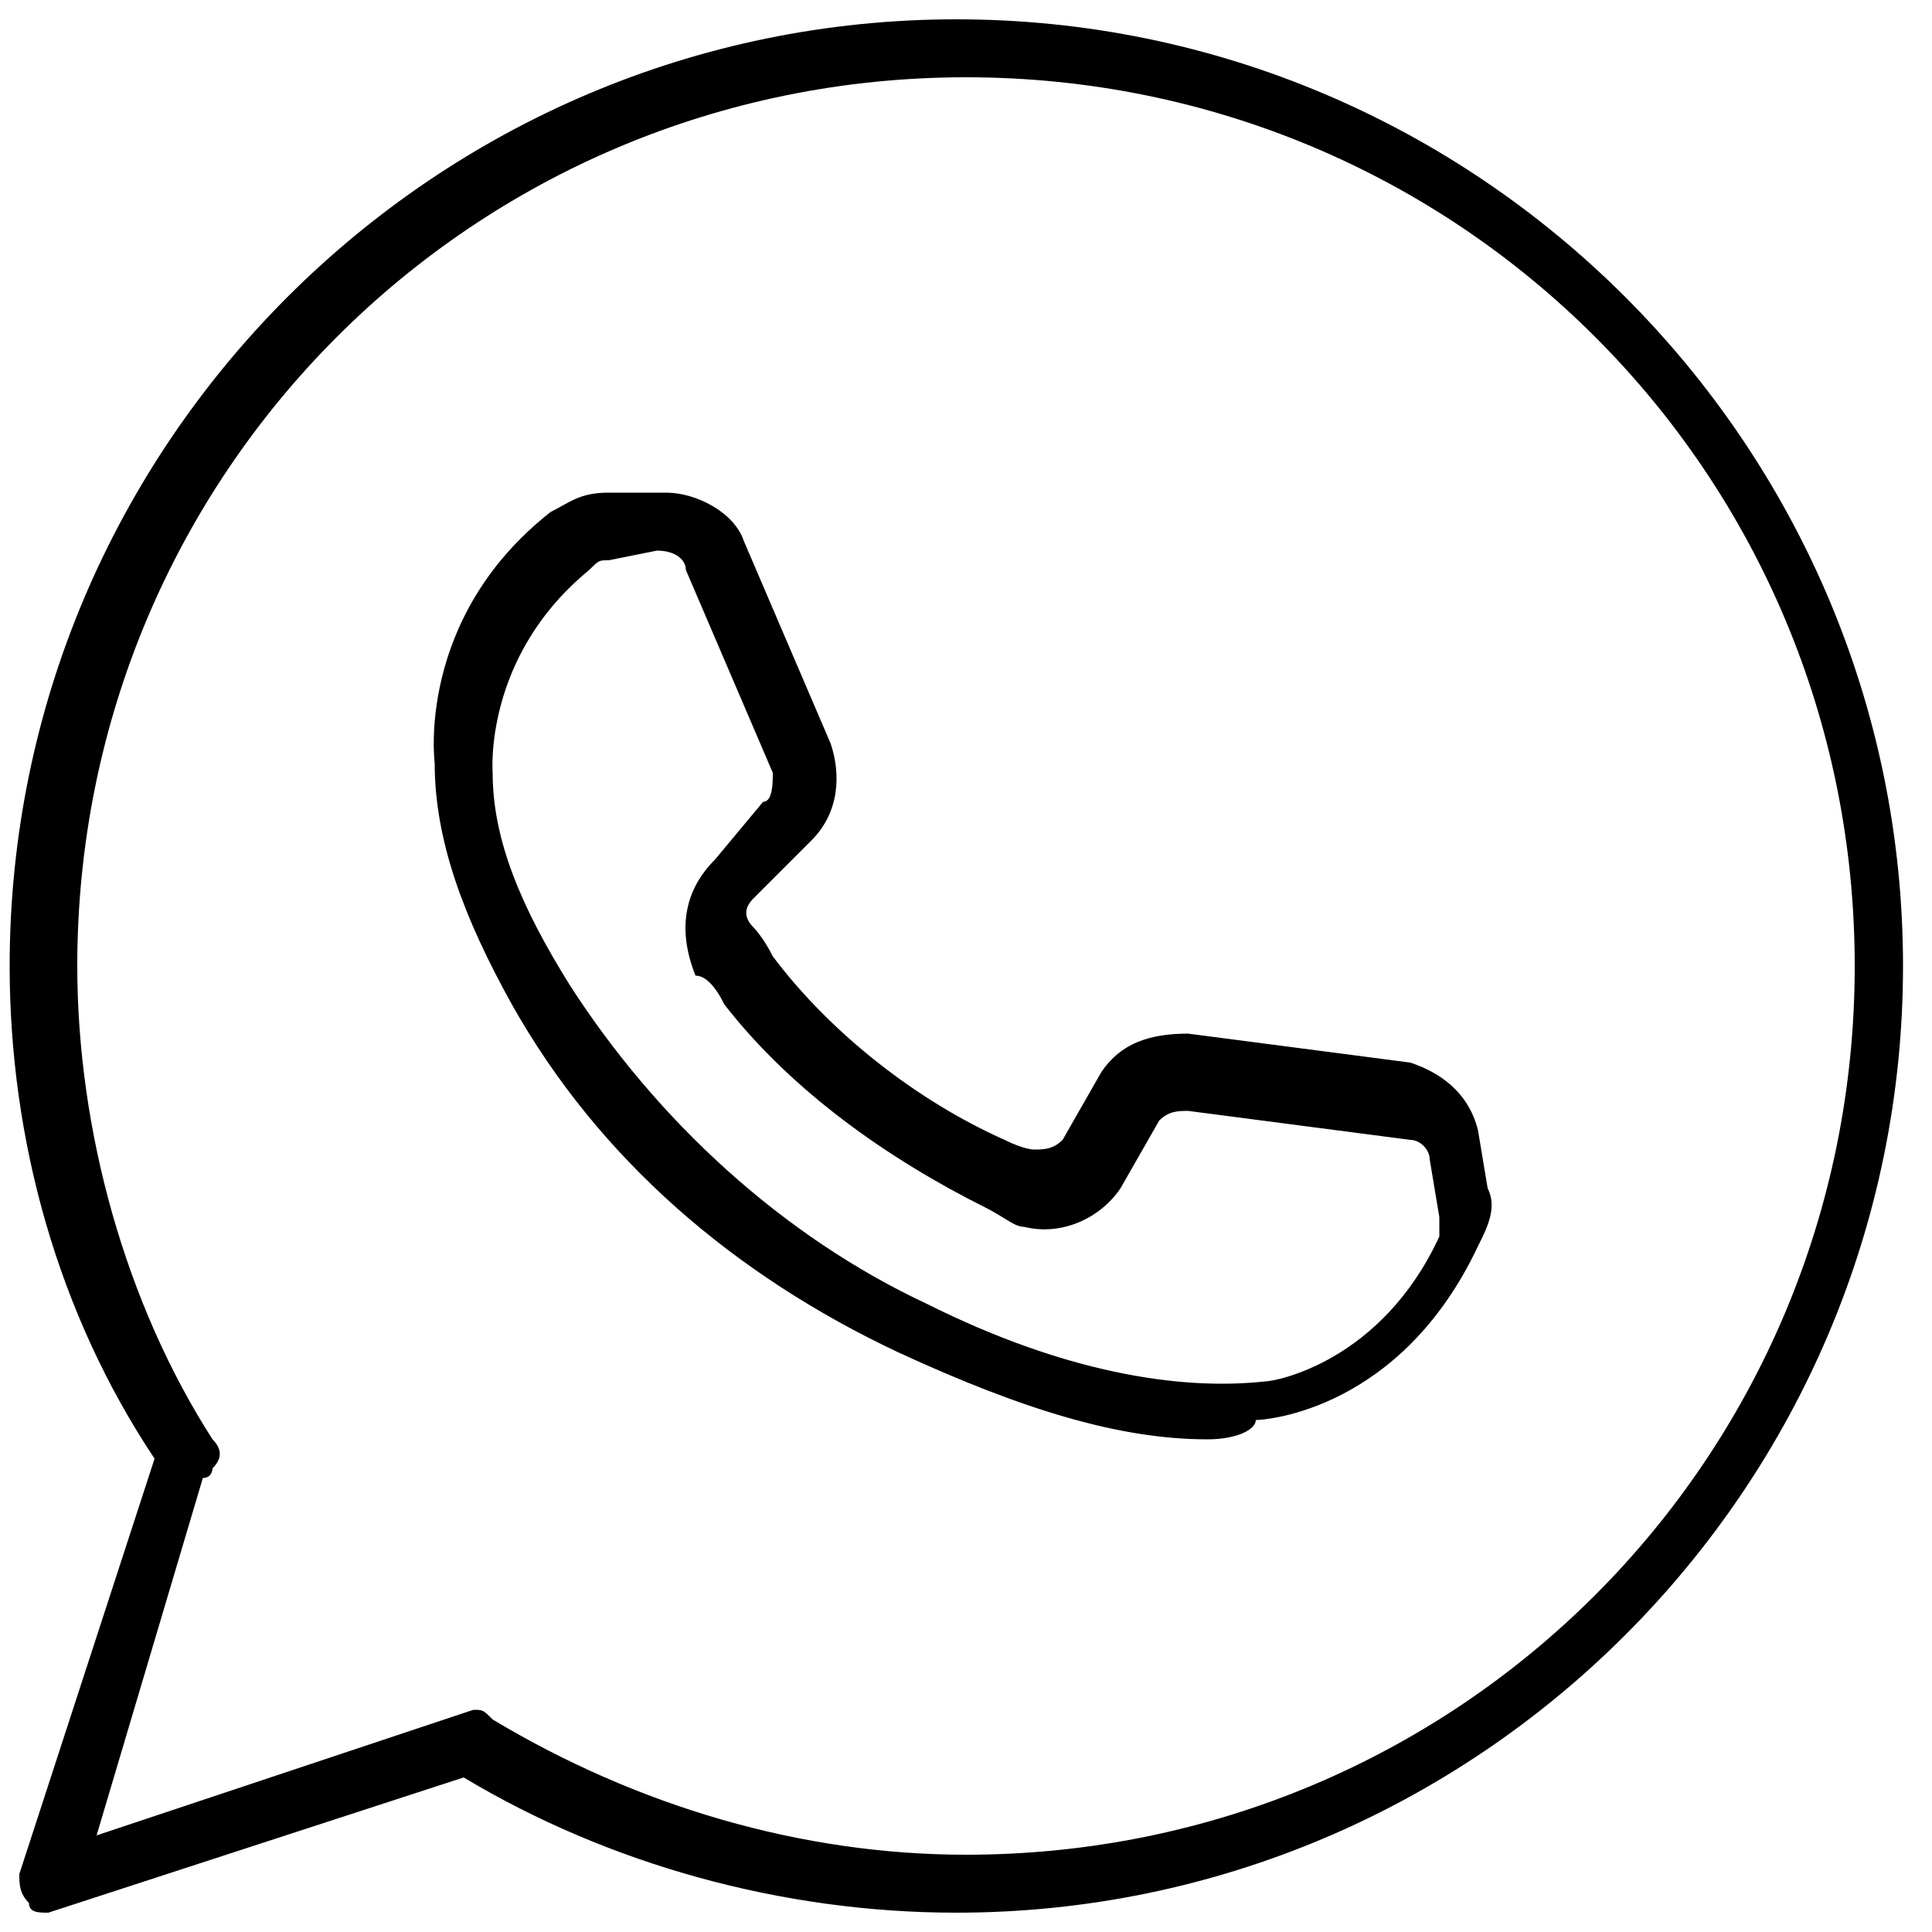
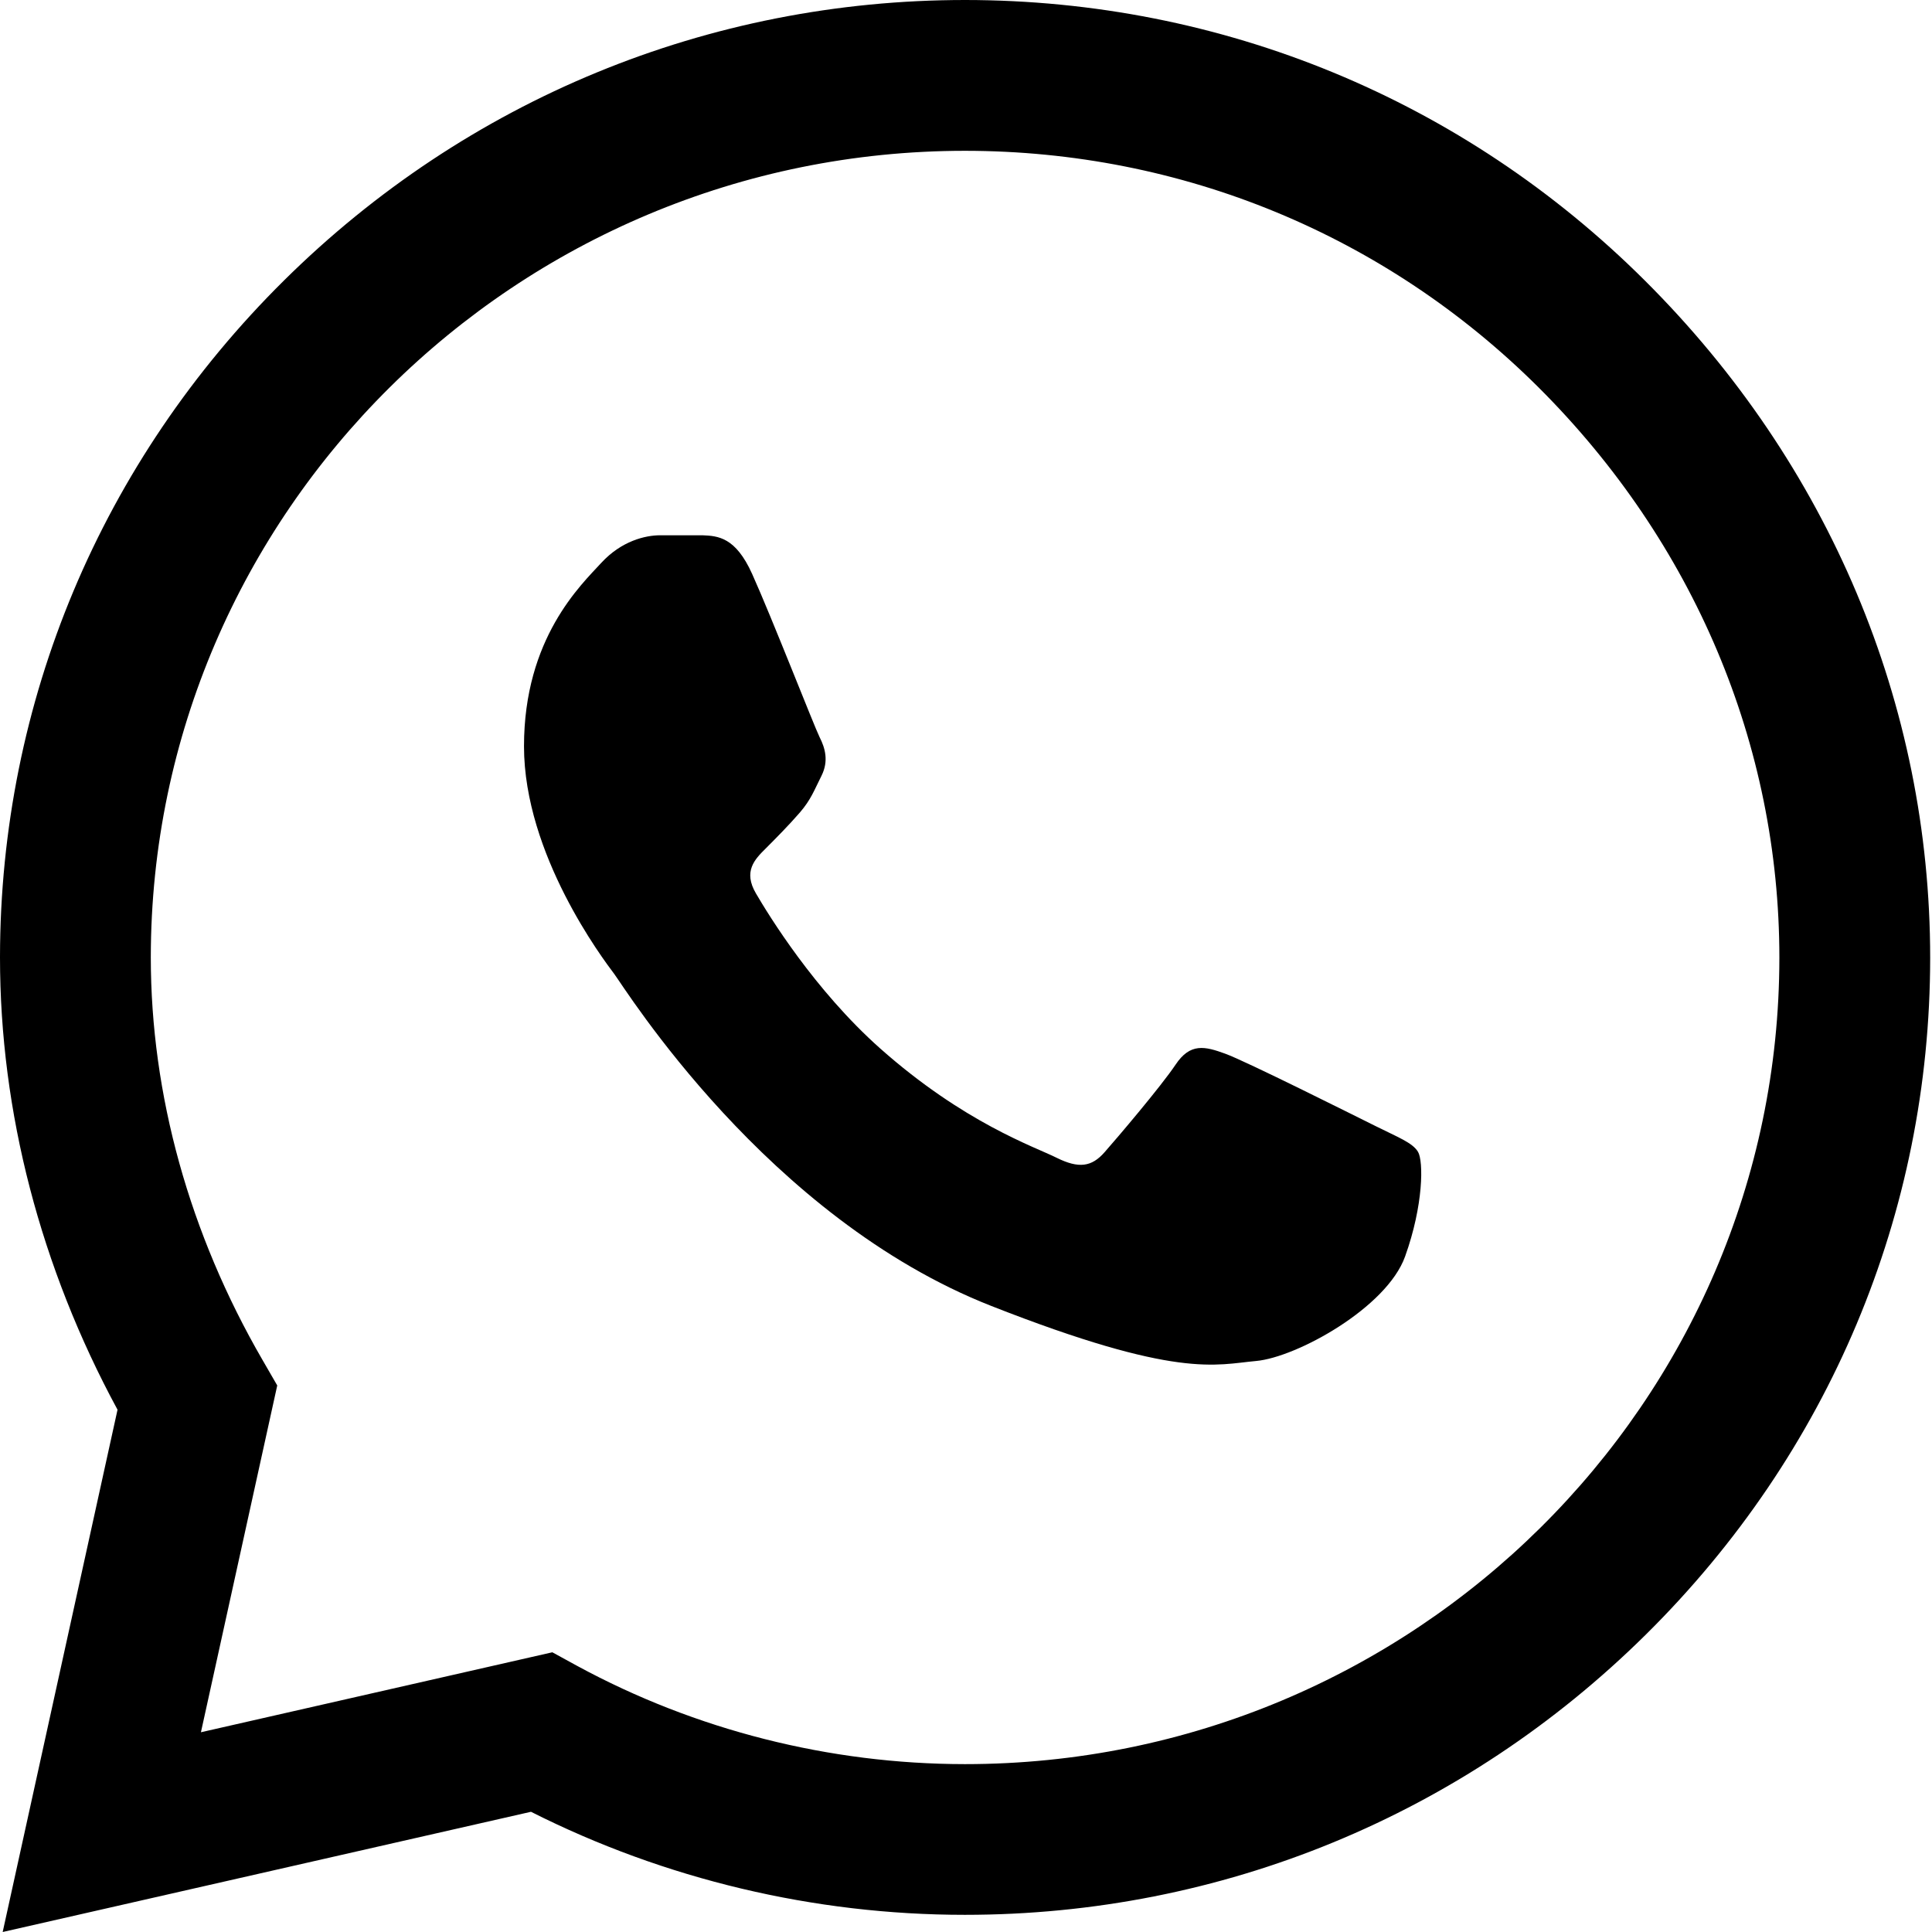
- <svg xmlns="http://www.w3.org/2000/svg" version="1.1" id="Layer_1" x="0px" y="0px" viewBox="0 0 20 20" style="enable-background:new 0 0 20 20;" xml:space="preserve">
-   <g id="FB">
- </g>
-   <g id="ig">
- </g>
-   <g id="yt">
- </g>
-   <g id="twitter">
- </g>
-   <g id="snapchat">
- </g>
-   <g id="WA">
-     <g>
-       <g>
-         <path d="M0.5,19.8c-0.1,0-0.2,0-0.2-0.1c-0.1-0.1-0.1-0.2-0.1-0.3l1.4-4.3c-1-1.5-1.5-3.3-1.5-5.1c0-5.4,4.4-9.8,9.8-9.8     s9.8,4.4,9.8,9.8s-4.4,9.8-9.8,9.8c-1.8,0-3.6-0.5-5.1-1.4L0.5,19.8C0.5,19.8,0.5,19.8,0.5,19.8z M4.9,17.7c0.1,0,0.1,0,0.2,0.1     c1.5,0.9,3.2,1.4,4.9,1.4c5.1,0,9.2-4.1,9.2-9.2S15.1,0.8,10,0.8S0.8,4.9,0.8,10c0,1.7,0.5,3.5,1.4,4.9c0.1,0.1,0.1,0.2,0,0.3     c0,0,0,0.1-0.1,0.1L1,19L4.9,17.7L4.9,17.7z" />
-       </g>
-       <g>
-         <path d="M12.5,14.9c-0.9,0-1.9-0.3-3.2-0.9c-1.7-0.8-3.1-2-4-3.6C4.8,9.5,4.5,8.7,4.5,7.9c0,0-0.2-1.5,1.2-2.6     c0.2-0.1,0.3-0.2,0.6-0.2h0.6c0.3,0,0.7,0.2,0.8,0.5l0.9,2.1c0.1,0.3,0.1,0.7-0.2,1L7.8,9.3c-0.1,0.1-0.1,0.2,0,0.3     c0,0,0.1,0.1,0.2,0.3c0.6,0.8,1.5,1.5,2.4,1.9c0.2,0.1,0.3,0.1,0.3,0.1c0.1,0,0.2,0,0.3-0.1l0.4-0.7c0.2-0.3,0.5-0.4,0.9-0.4     l2.3,0.3c0.3,0.1,0.6,0.3,0.7,0.7l0.1,0.6c0.1,0.2,0,0.4-0.1,0.6c-0.8,1.7-2.2,1.8-2.3,1.8C13,14.8,12.8,14.9,12.5,14.9z      M6.3,5.8c-0.1,0-0.1,0-0.2,0.1c-1.1,0.9-1,2.1-1,2.1c0,0.7,0.3,1.4,0.8,2.2c0.9,1.4,2.2,2.6,3.7,3.3c1.4,0.7,2.6,0.9,3.5,0.8     c0.1,0,1.2-0.2,1.8-1.5c0-0.1,0-0.1,0-0.2L14.8,12c0-0.1-0.1-0.2-0.2-0.2l-2.3-0.3c-0.1,0-0.2,0-0.3,0.1l-0.4,0.7     c-0.2,0.3-0.6,0.5-1,0.4c-0.1,0-0.2-0.1-0.4-0.2c-1-0.5-2-1.2-2.7-2.1c-0.1-0.2-0.2-0.3-0.3-0.3C7,9.6,7.1,9.2,7.4,8.9l0.5-0.6     C8,8.3,8,8.1,8,8L7.1,5.9c0-0.1-0.1-0.2-0.3-0.2L6.3,5.8z" />
-       </g>
-     </g>
-   </g>
-   <g id="Pinterrest">
- </g>
-   <g id="LinkedIn">
- </g>
-   <g id="Messenger">
- </g>
-   <g id="Tiktok">
- </g>
-   <g id="VK">
- </g>
-   <g id="Thumblr">
- </g>
-   <g id="OK.ru">
- </g>
-   <g id="Weibo">
- </g>
+ <svg xmlns="http://www.w3.org/2000/svg" width="18" height="18" viewBox="0 0 18 18" fill="none">
+   <path d="M15.325 2.614C13.634 0.929 11.385 0.001 8.991 0C6.602 0 4.349 0.928 2.647 2.612C0.942 4.299 0.002 6.541 0 8.917V8.919V8.921C0 10.359 0.378 11.81 1.095 13.134L0.025 18L4.947 16.88C6.194 17.509 7.585 17.84 8.988 17.84H8.991C11.379 17.84 13.632 16.913 15.335 15.228C17.041 13.54 17.982 11.301 17.983 8.924C17.983 6.563 17.04 4.322 15.325 2.614ZM8.991 16.436H8.988C7.728 16.435 6.48 16.119 5.378 15.521L5.146 15.394L1.872 16.139L2.583 12.908L2.446 12.671C1.765 11.496 1.405 10.199 1.405 8.92C1.407 4.778 4.81 1.405 8.991 1.405C11.01 1.406 12.908 2.189 14.334 3.609C15.781 5.052 16.578 6.939 16.578 8.923C16.576 13.066 13.173 16.436 8.991 16.436Z" fill="black" />
+   <path d="M6.545 4.987H6.151C6.013 4.987 5.791 5.039 5.602 5.244C5.414 5.449 4.882 5.945 4.882 6.953C4.882 7.962 5.619 8.936 5.722 9.073C5.825 9.21 7.145 11.346 9.235 12.167C10.973 12.85 11.326 12.714 11.703 12.68C12.08 12.646 12.92 12.184 13.091 11.706C13.263 11.227 13.263 10.817 13.211 10.731C13.16 10.646 13.023 10.595 12.817 10.492C12.611 10.39 11.604 9.885 11.415 9.817C11.226 9.748 11.089 9.714 10.952 9.92C10.815 10.124 10.411 10.599 10.291 10.735C10.171 10.872 10.051 10.889 9.845 10.787C9.64 10.684 8.984 10.464 8.198 9.766C7.587 9.222 7.163 8.529 7.043 8.324C6.923 8.119 7.03 8.008 7.133 7.906C7.225 7.814 7.35 7.688 7.453 7.569C7.556 7.449 7.585 7.364 7.654 7.227C7.722 7.09 7.688 6.97 7.636 6.868C7.585 6.765 7.19 5.752 7.007 5.346H7.007C6.853 5.005 6.691 4.993 6.545 4.987Z" fill="black" />
</svg>
